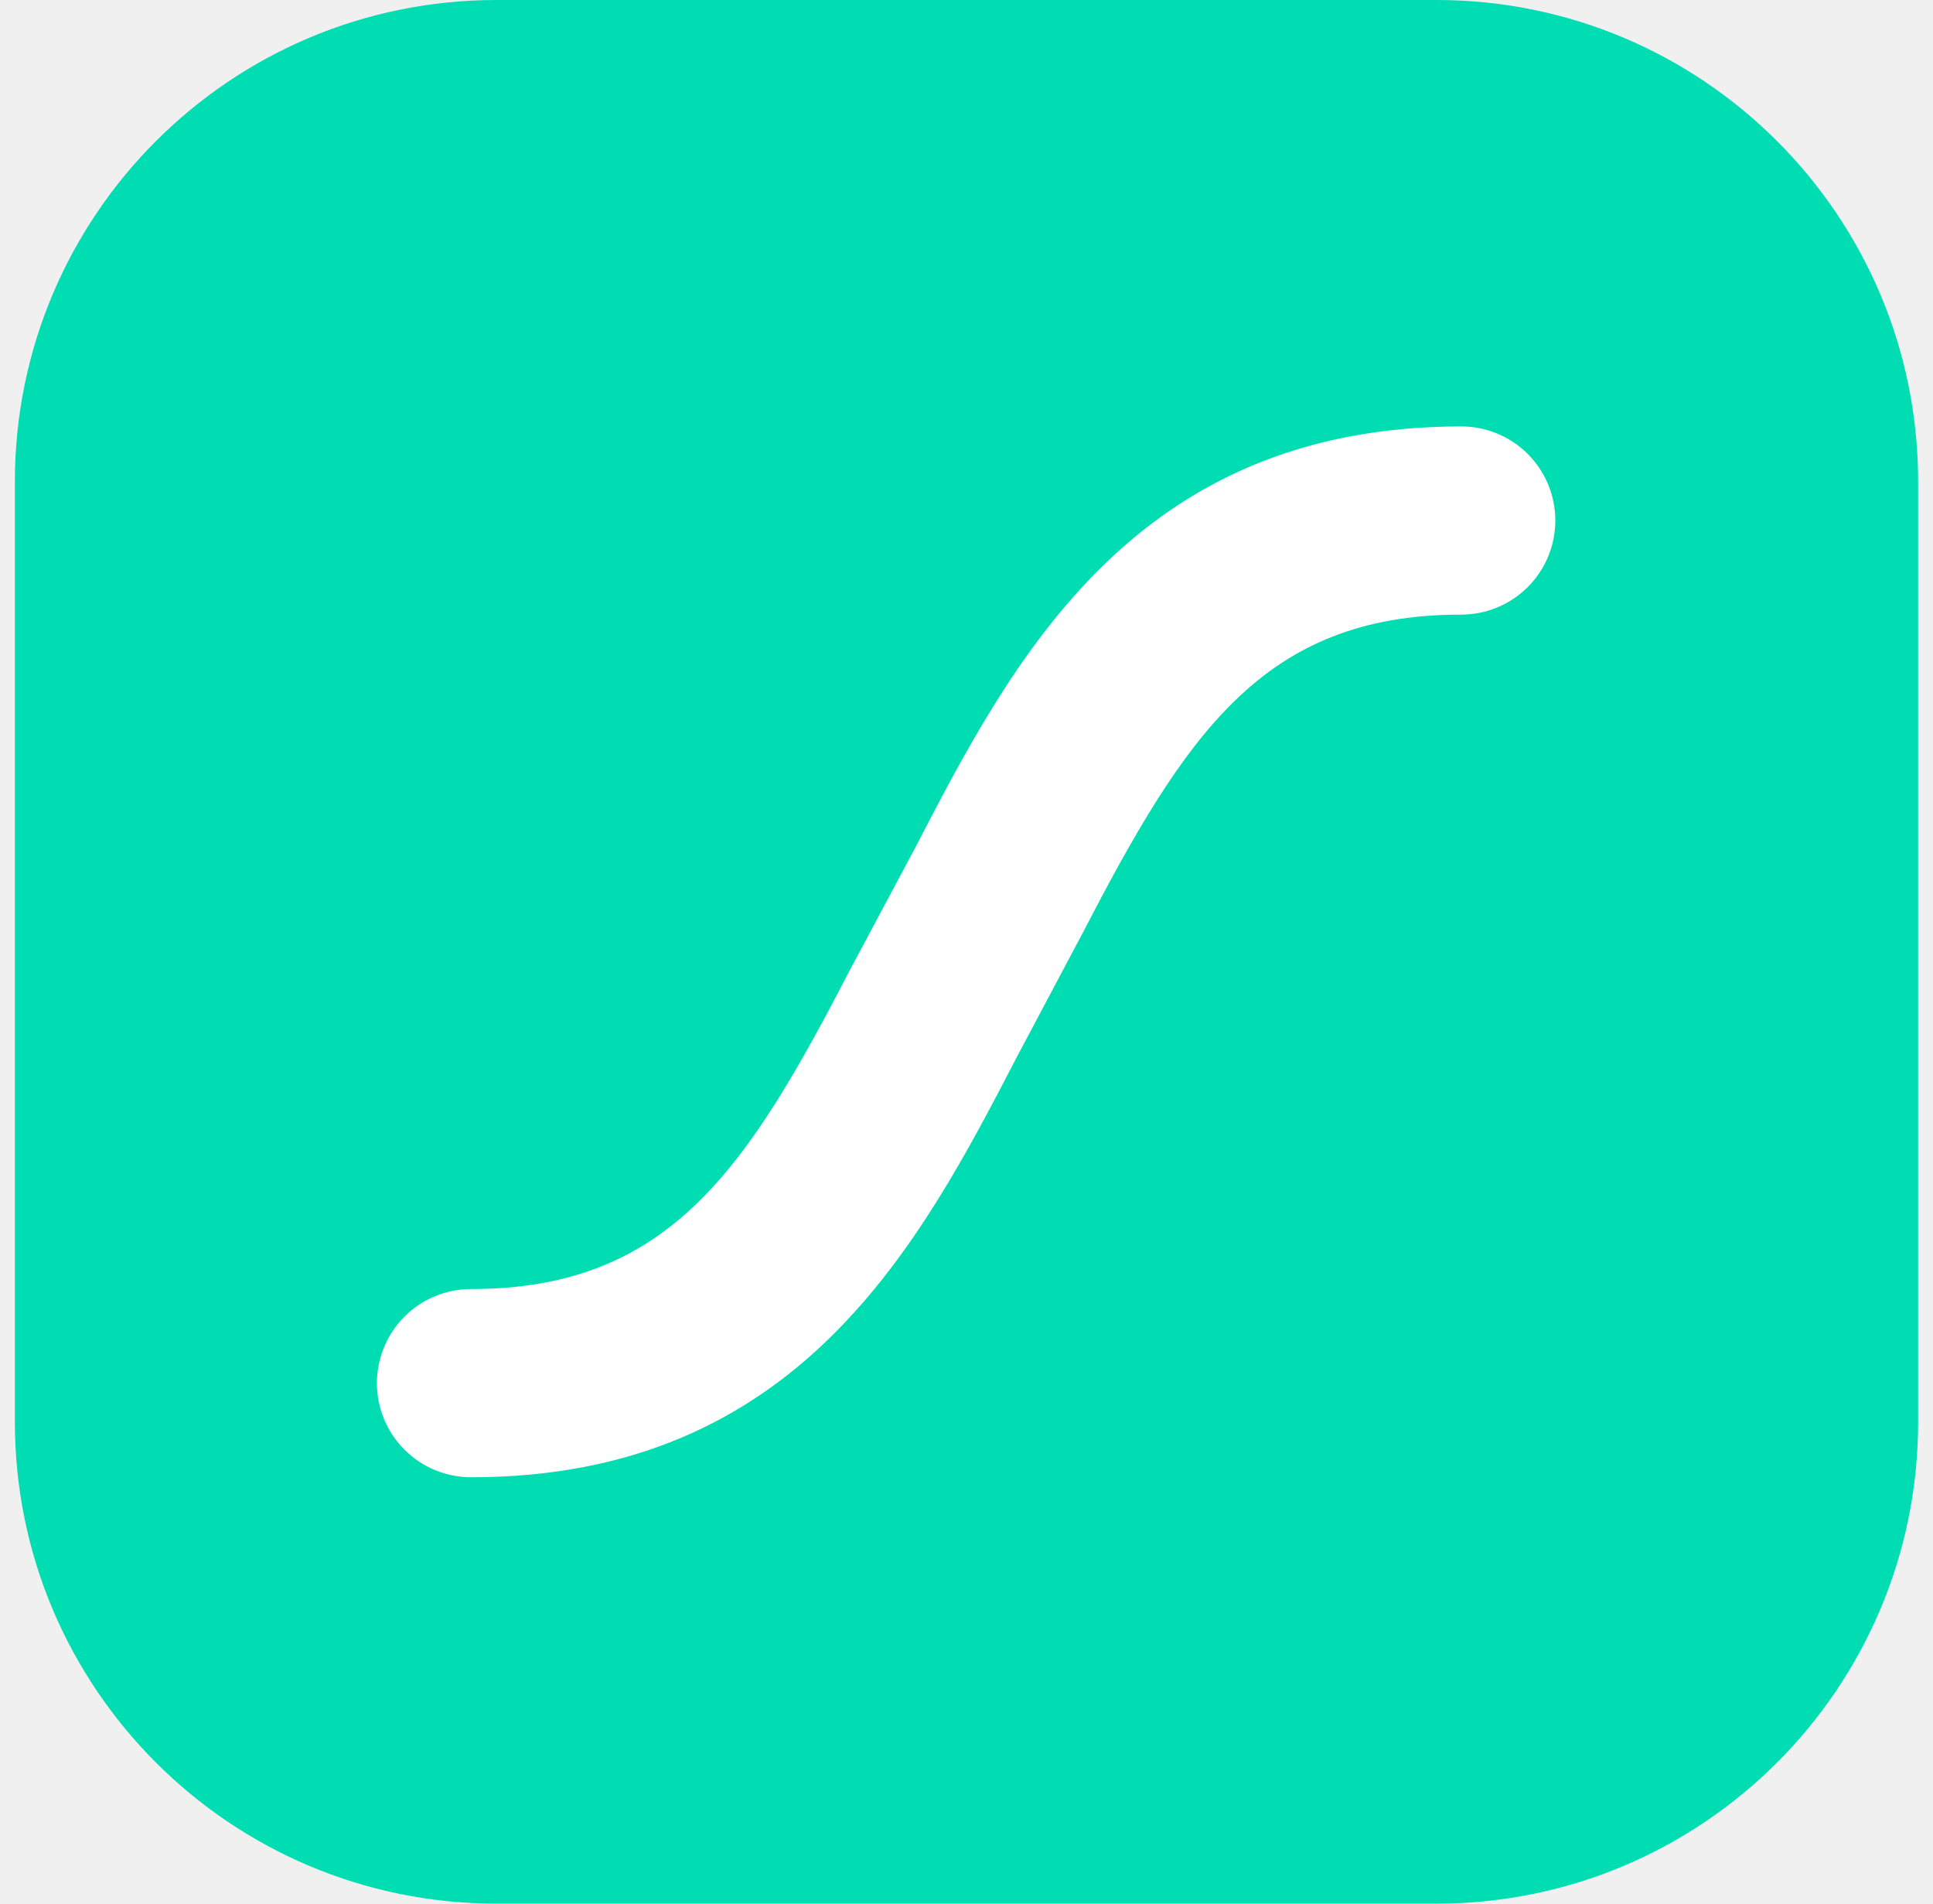
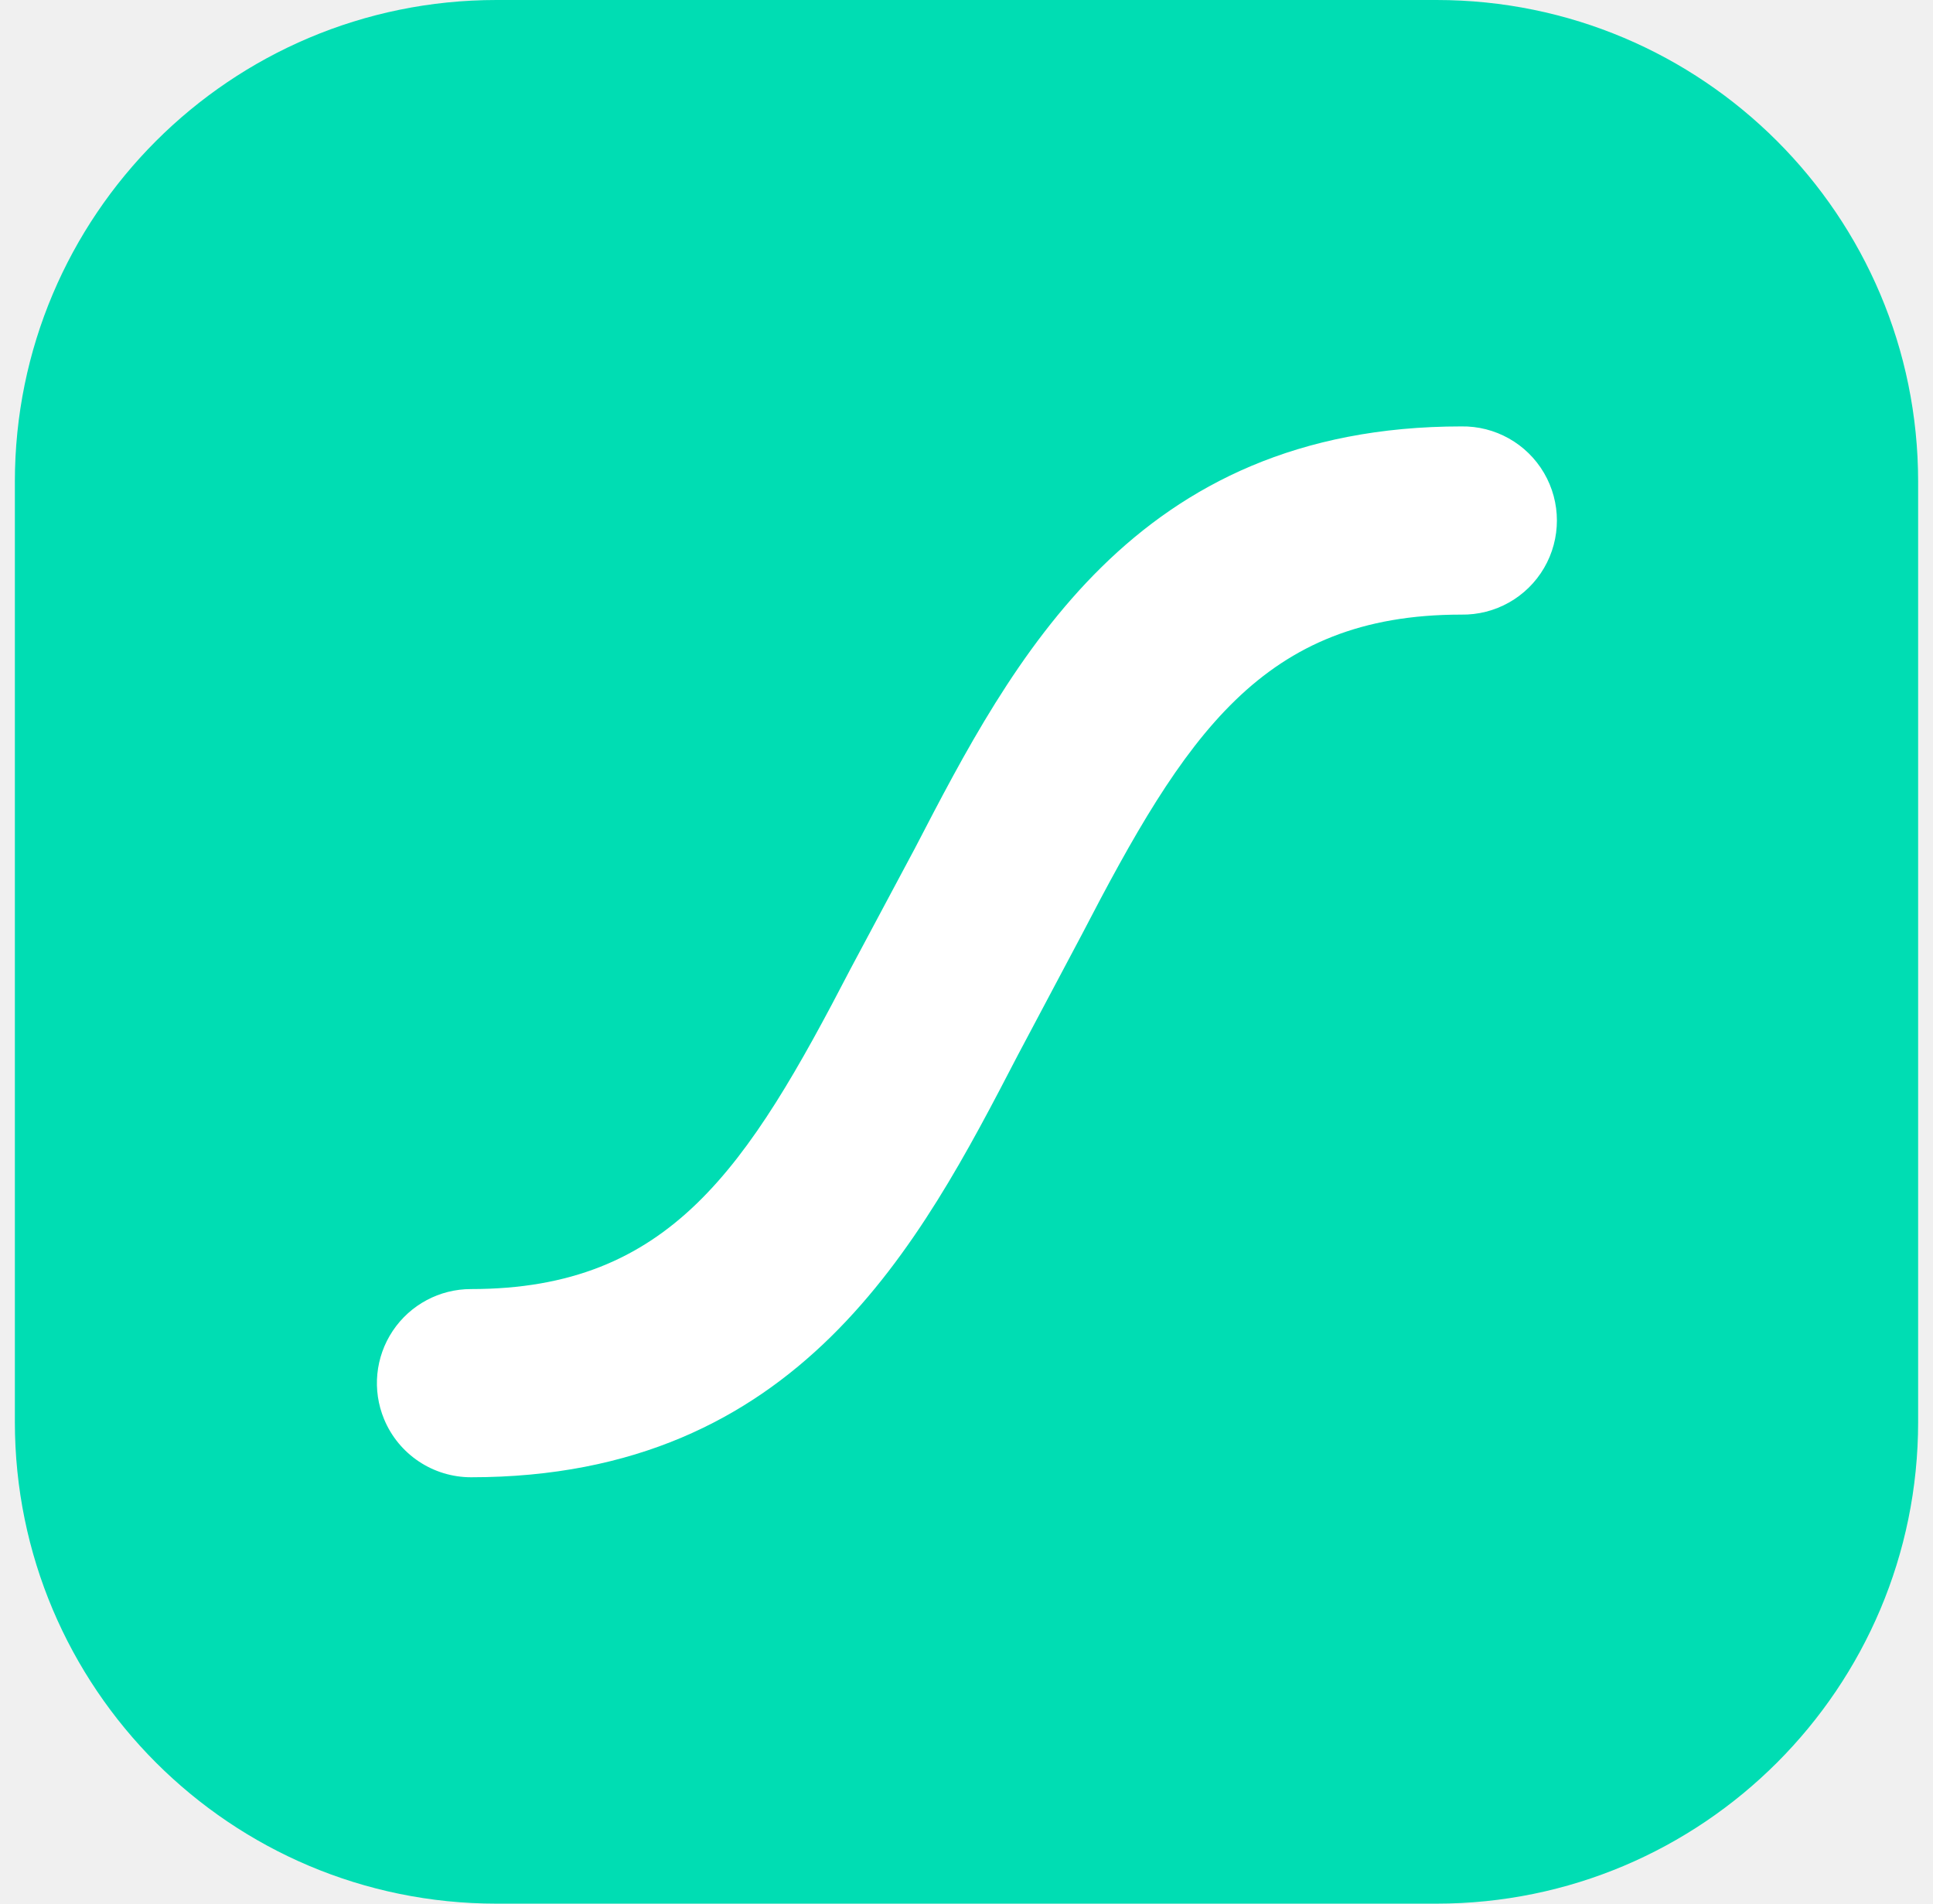
- <svg xmlns="http://www.w3.org/2000/svg" width="65" height="64" viewBox="0 0 65 64" fill="none" id="svg372263829_1534">
-   <g clip-path="url(#svg372263829_1534_clip0_1337_28286)">
-     <path d="M48.305 0H16.695C7.751 0 0.5 7.251 0.5 16.195V47.805C0.5 56.749 7.751 64 16.695 64H48.305C57.249 64 64.5 56.749 64.5 47.805V16.195C64.5 7.251 57.249 0 48.305 0Z" fill="#00DDB3" />
-     <path d="M49.146 14.336C38.114 14.336 34.044 22.201 30.764 28.522L28.606 32.562C25.128 39.265 22.532 43.337 15.841 43.337C15.426 43.337 15.014 43.419 14.63 43.577C14.245 43.736 13.896 43.969 13.602 44.263C13.308 44.557 13.075 44.906 12.916 45.29C12.756 45.674 12.674 46.085 12.674 46.501C12.674 46.917 12.756 47.328 12.916 47.713C13.075 48.097 13.308 48.446 13.602 48.739C13.896 49.033 14.245 49.266 14.63 49.425C15.014 49.584 15.426 49.665 15.841 49.665C26.874 49.665 30.942 41.799 34.223 35.479L36.368 31.439C39.846 24.735 42.442 20.663 49.133 20.663C49.548 20.663 49.96 20.582 50.344 20.423C50.729 20.264 51.078 20.031 51.372 19.738C51.666 19.444 51.899 19.095 52.059 18.711C52.218 18.327 52.3 17.915 52.3 17.499C52.3 17.084 52.218 16.672 52.059 16.288C51.899 15.904 51.666 15.555 51.372 15.261C51.078 14.967 50.729 14.734 50.344 14.576C49.96 14.417 49.548 14.335 49.133 14.336H49.146Z" fill="white" />
+ <svg xmlns="http://www.w3.org/2000/svg" fill="none" viewBox="0 0 65 64">
+   <g clip-path="url(#a)">
+     <path fill="#00DDB3" d="M48.305 0h-31.61C7.75 0 .5 7.25.5 16.195v31.61C.5 56.75 7.75 64 16.695 64h31.61C57.25 64 64.5 56.75 64.5 47.805v-31.61C64.5 7.25 57.25 0 48.305 0Z" />
+     <path fill="#fff" d="M49.146 14.336c-11.032 0-15.102 7.865-18.382 14.186l-2.158 4.04c-3.478 6.703-6.074 10.776-12.765 10.776a3.162 3.162 0 0 0-2.925 4.375 3.164 3.164 0 0 0 2.925 1.952c11.033 0 15.101-7.866 18.382-14.186l2.145-4.04c3.478-6.704 6.074-10.776 12.765-10.776a3.164 3.164 0 1 0 0-6.327h.013Z" />
  </g>
  <defs>
-     <clipPath id="svg372263829_1534_clip0_1337_28286">
-       <rect width="64" height="64" fill="white" transform="translate(0.5)" />
+     <clipPath id="a">
+       <path fill="#fff" d="M.5 0h64v64H.5z" />
    </clipPath>
  </defs>
</svg>
